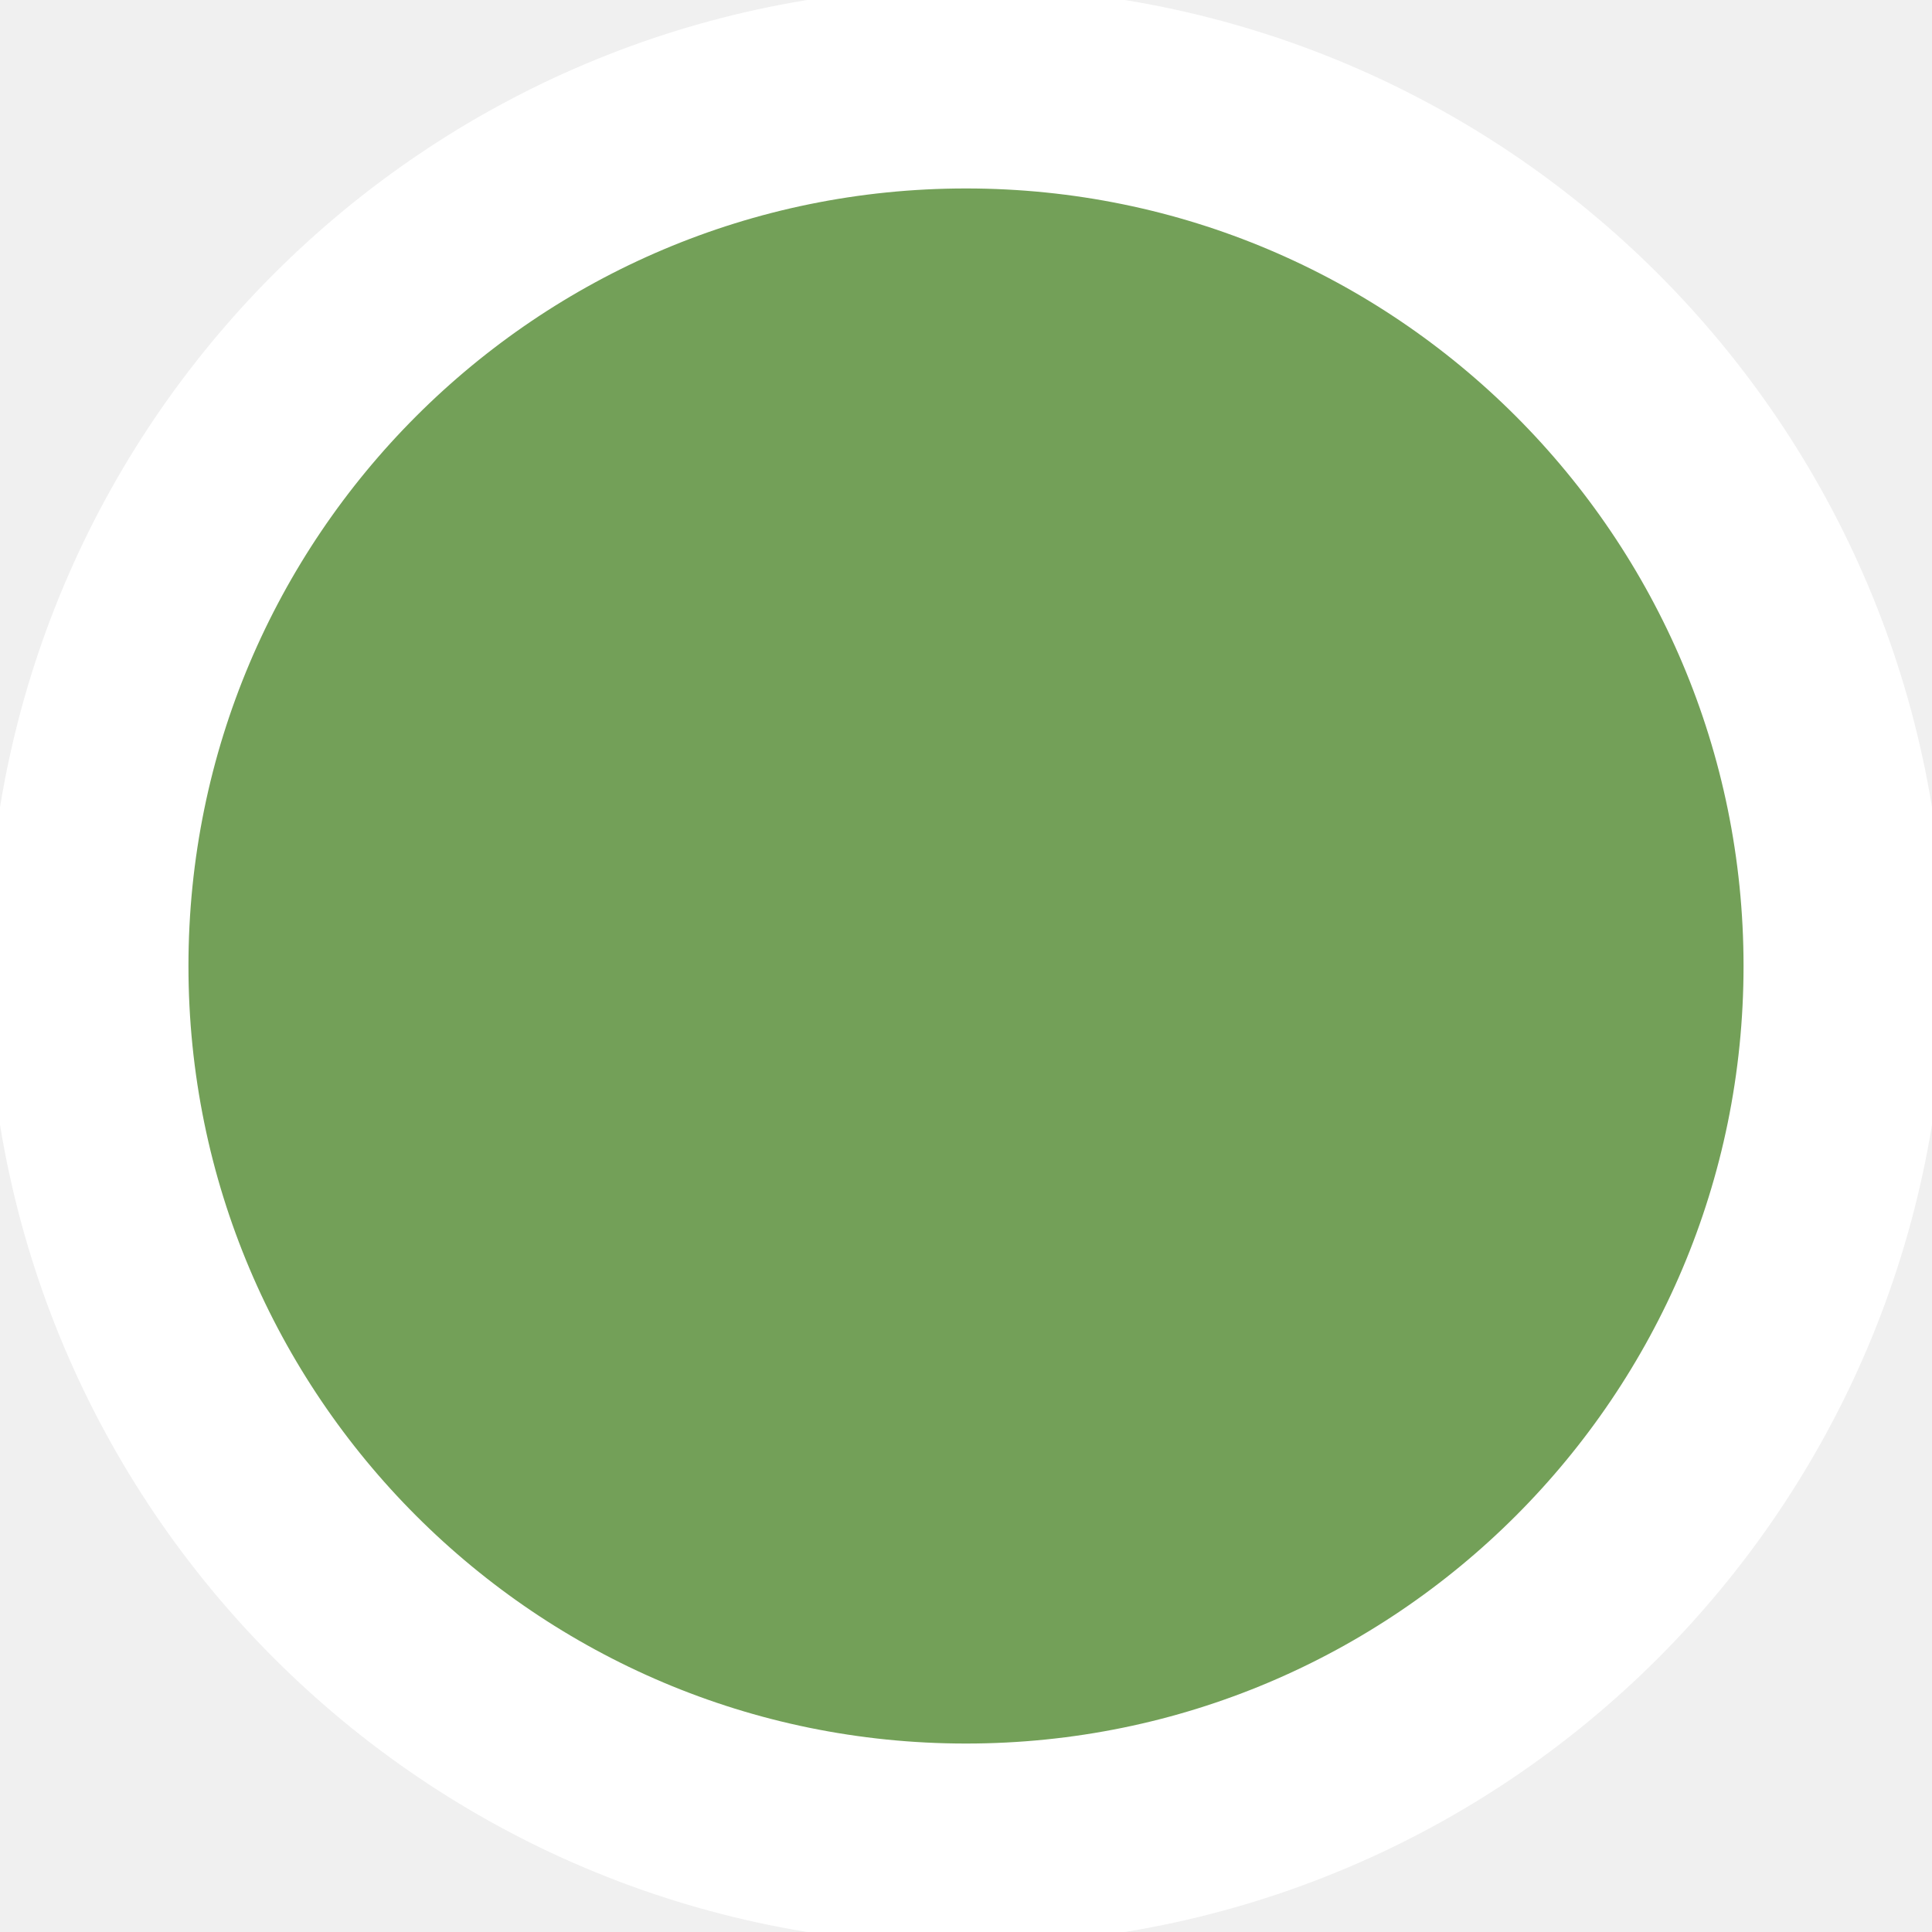
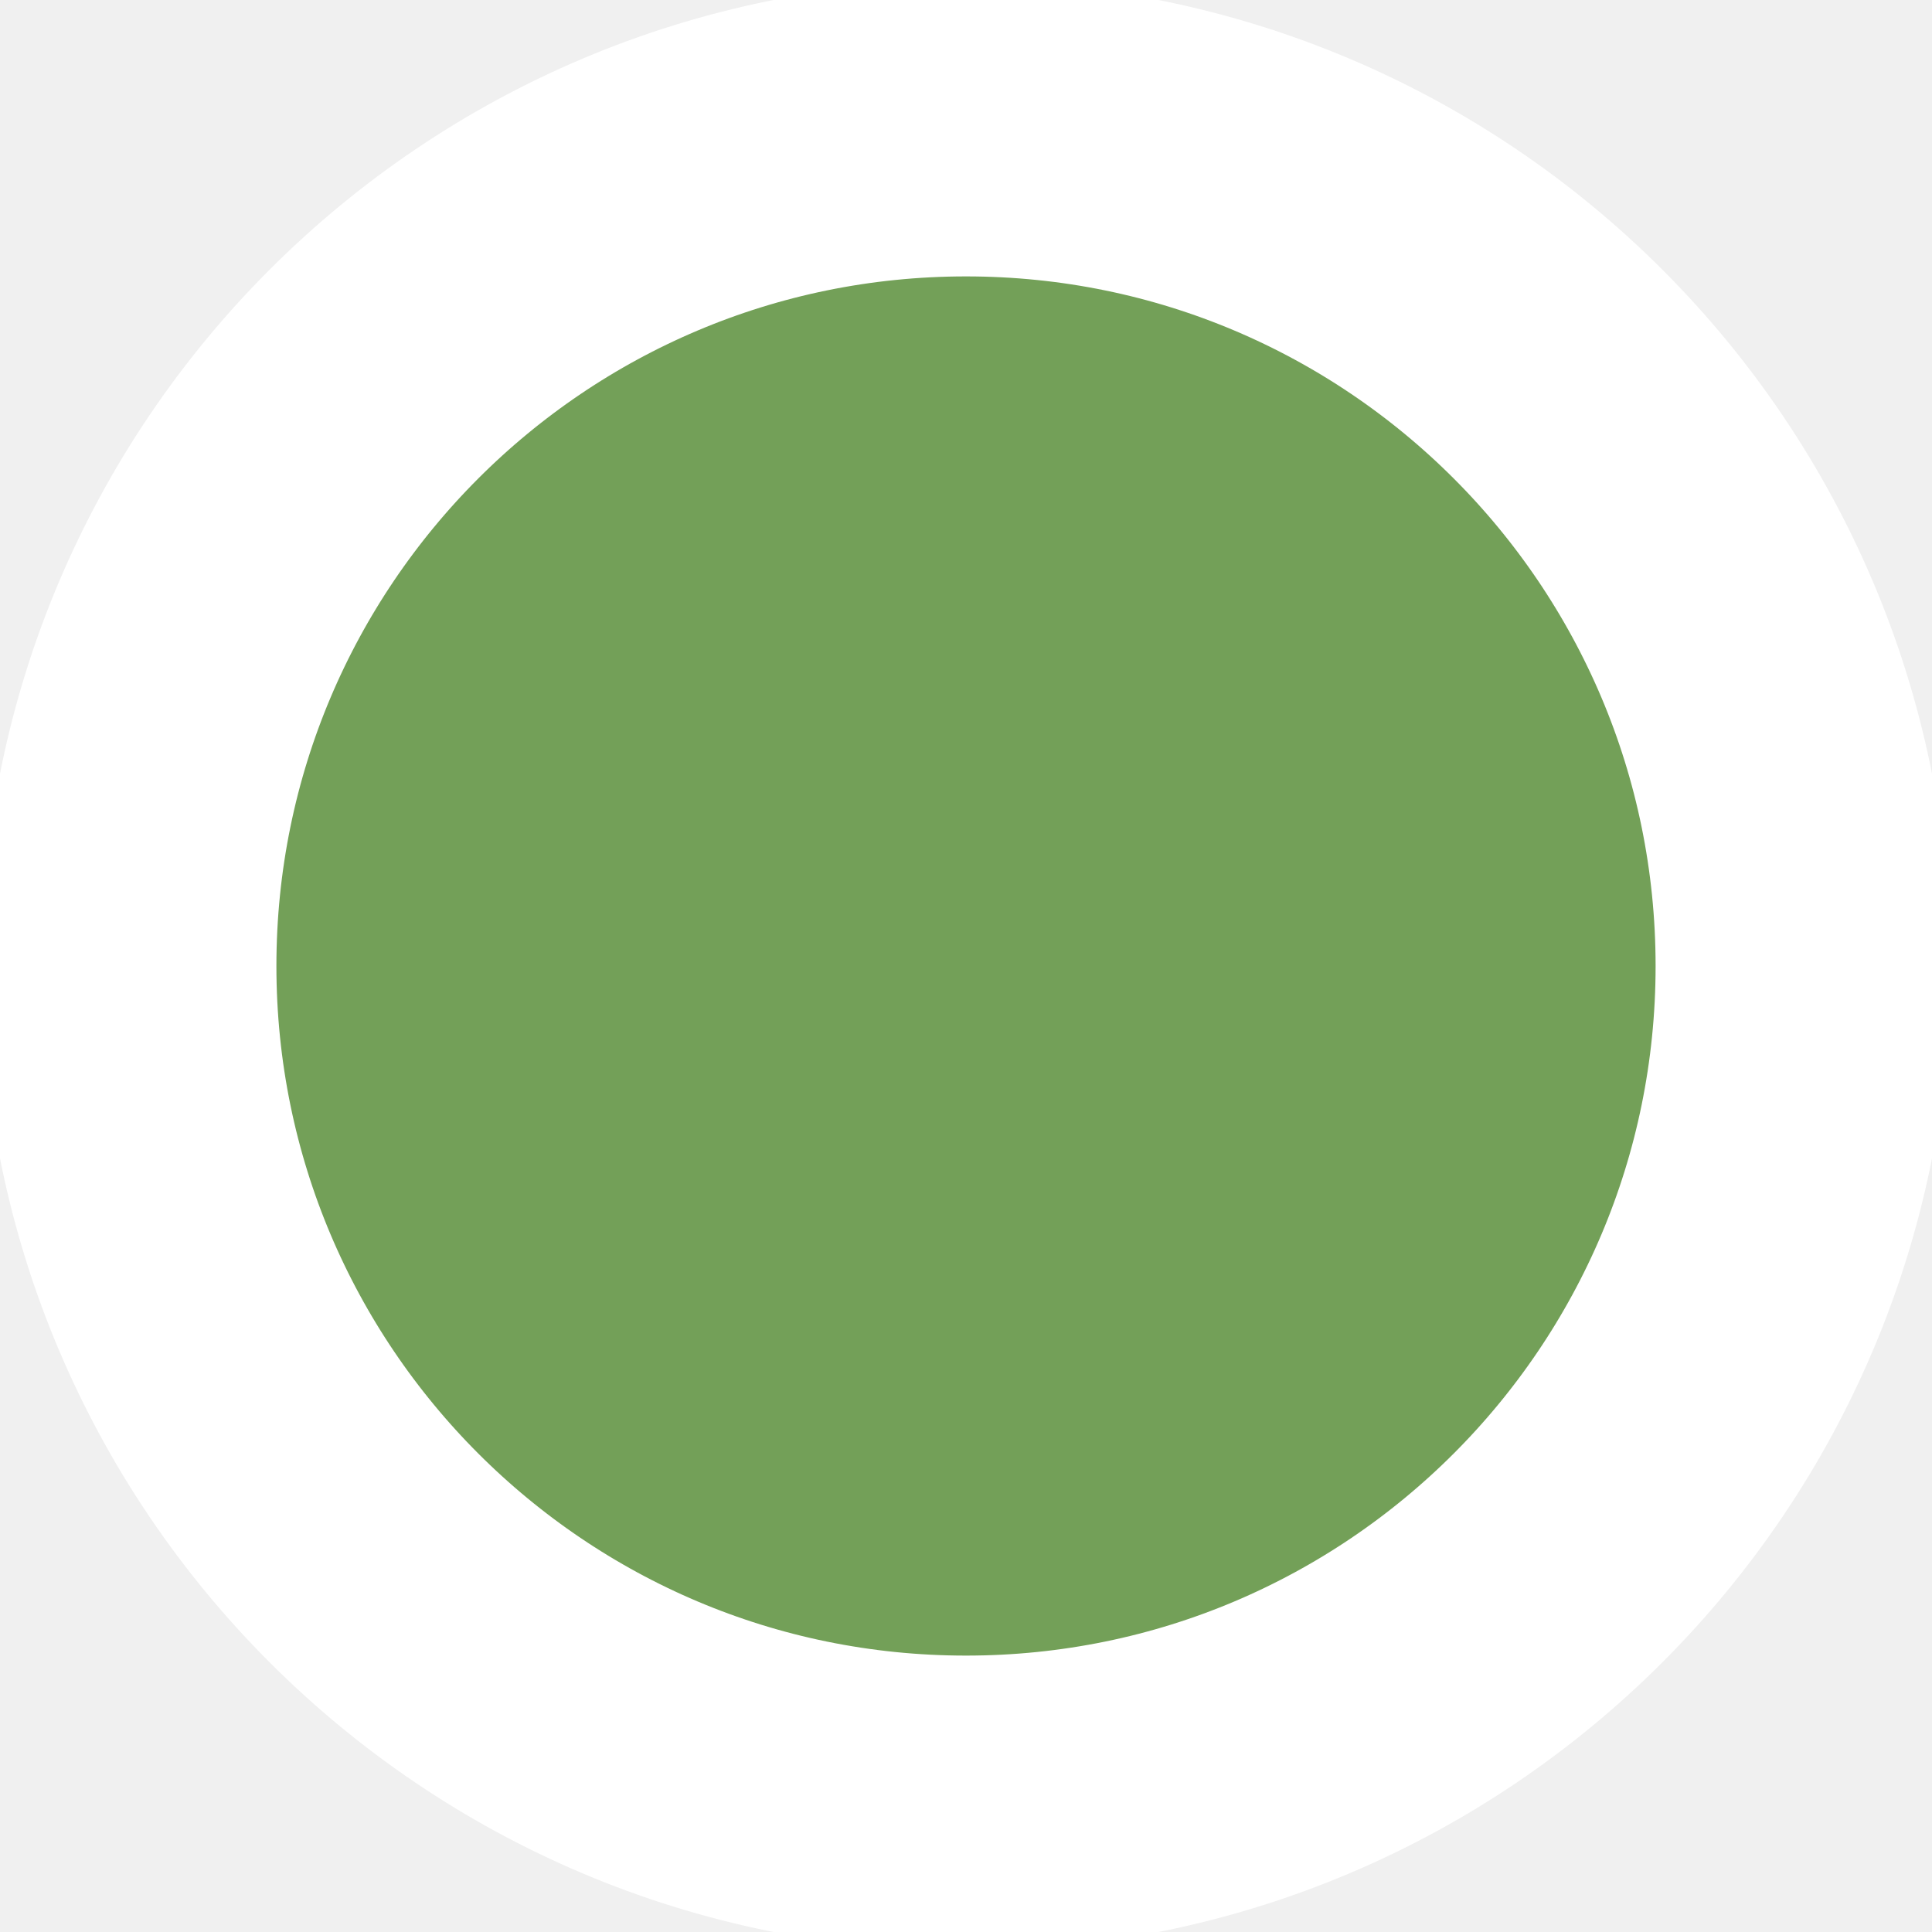
- <svg xmlns="http://www.w3.org/2000/svg" width="22" height="22" xml:space="preserve" overflow="hidden">
+ <svg xmlns="http://www.w3.org/2000/svg" width="15" height="15" xml:space="preserve" overflow="hidden">
  <g transform="translate(-396 -216)">
-     <path d="M397 227C397 221.477 401.477 217 407 217 412.523 217 417 221.477 417 227 417 232.523 412.523 237 407 237 401.477 237 397 232.523 397 227Z" stroke="#FFFFFF" stroke-width="2.292" stroke-linejoin="round" stroke-miterlimit="10" fill="#73A058" fill-rule="evenodd" />
+     <path d="M397 223.5C397 219.91 399.91 217 403.5 217 407.09 217 410 219.91 410 223.5 410 227.09 407.09 230 403.5 230 399.91 230 397 227.09 397 223.5Z" stroke="#FFFFFF" stroke-width="2.292" stroke-linejoin="round" stroke-miterlimit="10" fill="#73A058" fill-rule="evenodd" />
  </g>
</svg>
